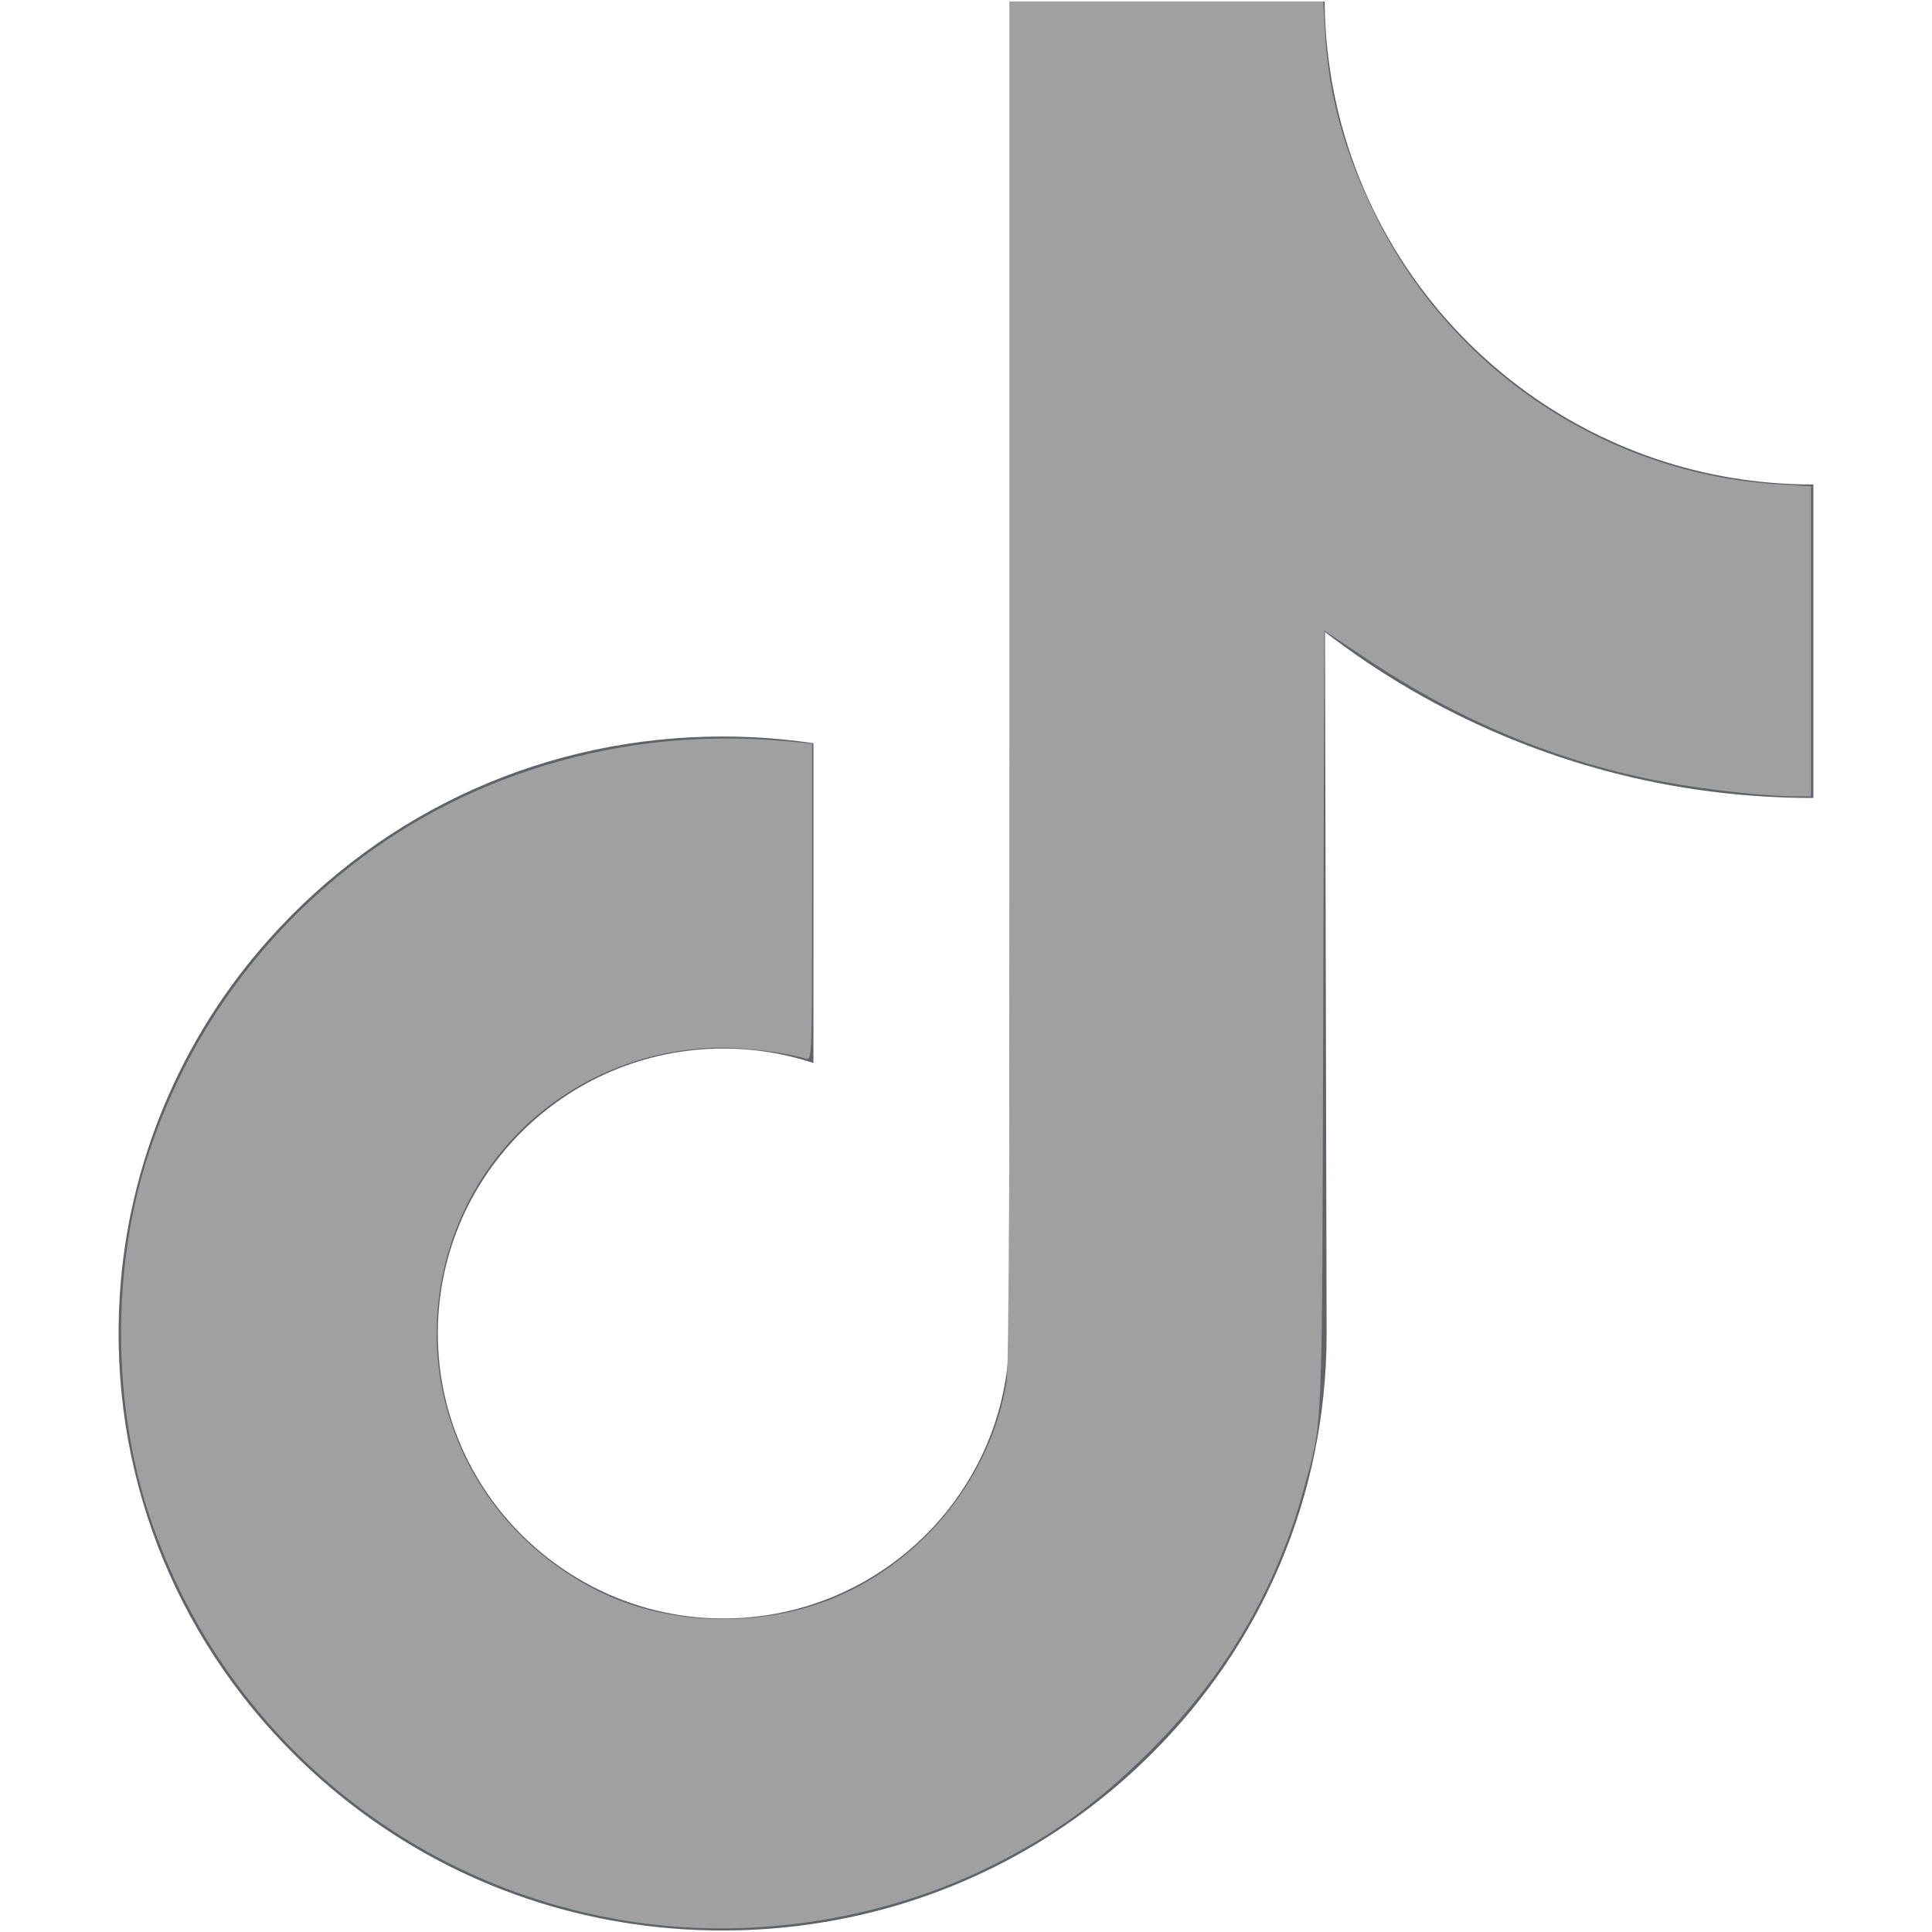
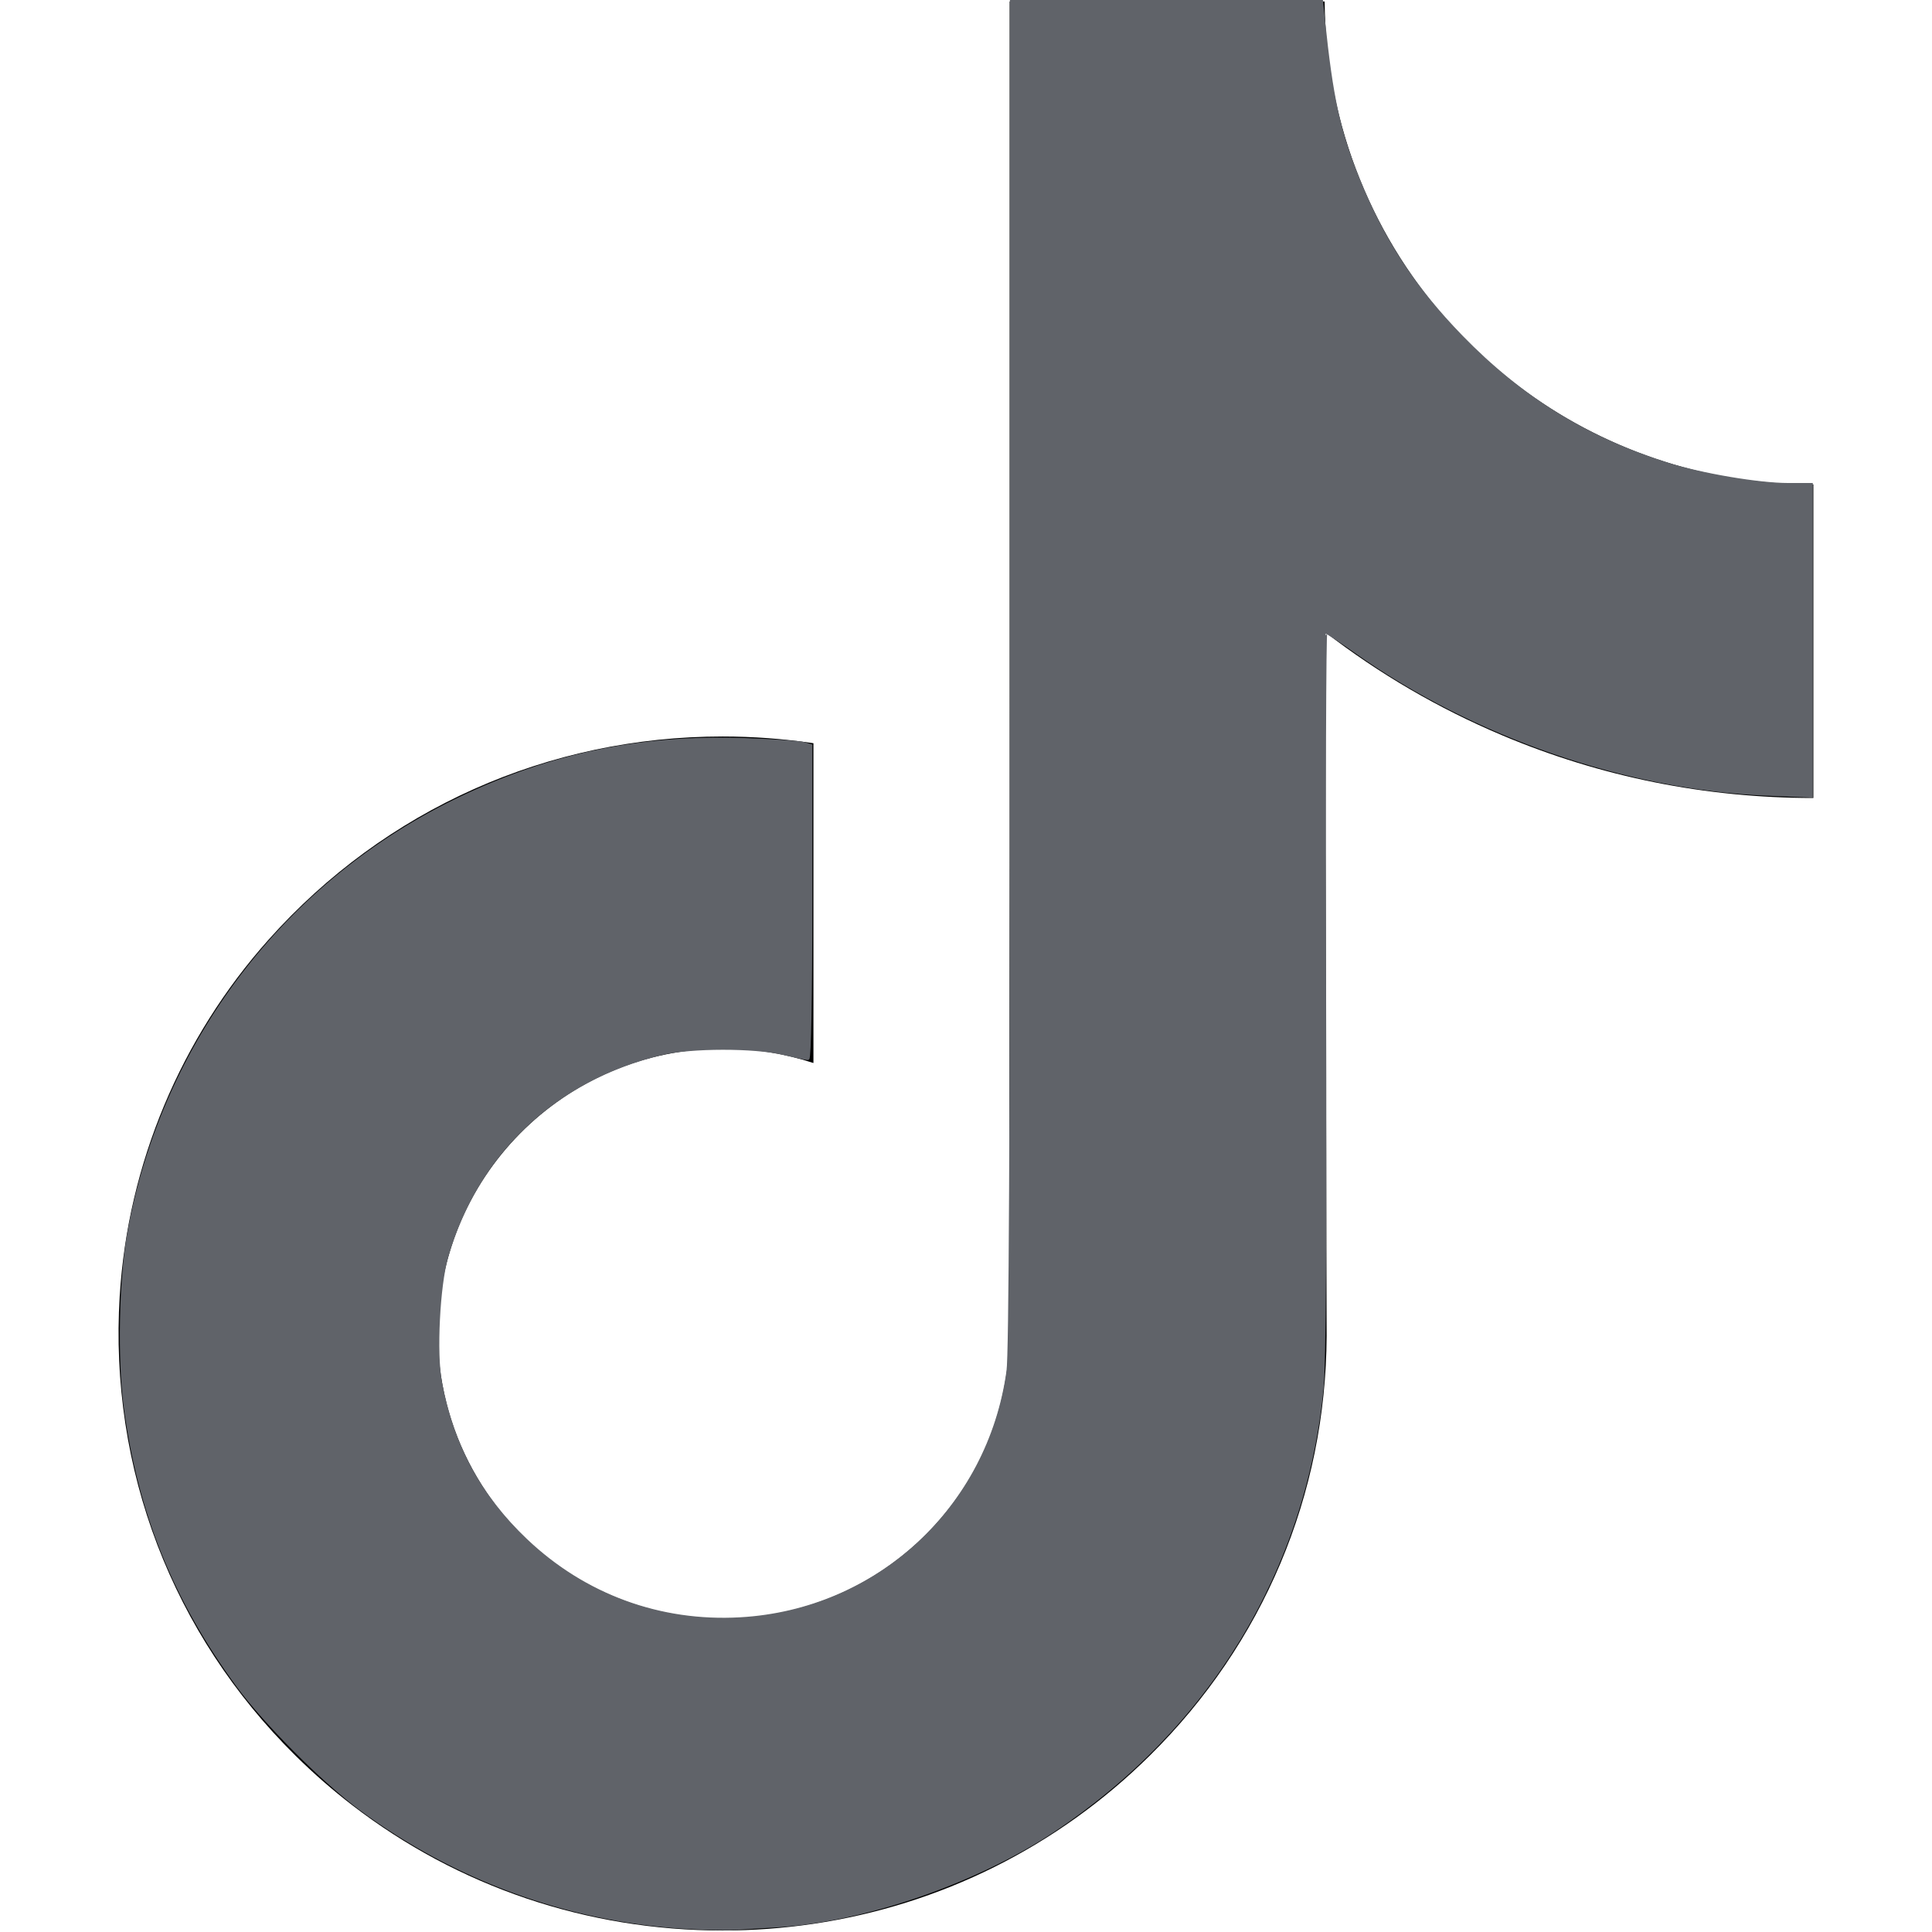
- <svg xmlns="http://www.w3.org/2000/svg" style="fill: #606369ff" version="1.1" width="512" viewBox="0 0 512 512" height="512" enable-background="new 0 0 512 512" id="Capa_1">
-   <defs id="defs60" />
-   <g id="g55">
-     <path id="path53" d="m480.32 128.39c-29.22 0-56.18-9.68-77.83-26.01-24.83-18.72-42.67-46.18-48.97-77.83-1.56-7.82-2.4-15.89-2.48-24.16h-83.47v228.08l-.1 124.93c0 33.4-21.75 61.72-51.9 71.68-8.75 2.89-18.2 4.26-28.04 3.72-12.56-.69-24.33-4.48-34.56-10.6-21.77-13.02-36.53-36.64-36.93-63.66-.63-42.23 33.51-76.66 75.71-76.66 8.33 0 16.33 1.36 23.82 3.83v-62.34-22.41c-7.9-1.17-15.94-1.78-24.07-1.78-46.19 0-89.39 19.2-120.27 53.79-23.34 26.14-37.34 59.49-39.5 94.46-2.83 45.94 13.98 89.61 46.58 121.83 4.79 4.73 9.82 9.12 15.08 13.17 27.95 21.51 62.12 33.17 98.11 33.17 8.13 0 16.17-.6 24.07-1.77 33.62-4.98 64.64-20.37 89.12-44.57 30.08-29.73 46.7-69.2 46.88-111.21l-.43-186.56c14.35 11.07 30.04 20.23 46.88 27.34 26.19 11.05 53.96 16.65 82.54 16.64v-60.61-22.49c.02.02-.22.02-.24.02z" />
+ <svg xmlns="http://www.w3.org/2000/svg" version="1.1" width="512" viewBox="0 0 512 512" height="512" enable-background="new 0 0 512 512" id="Capa_1">
+   <defs id="defs3925" />
+   <g id="g3920">
+     <path id="path3918" d="m480.32 128.39c-29.22 0-56.18-9.68-77.83-26.01-24.83-18.72-42.67-46.18-48.97-77.83-1.56-7.82-2.4-15.89-2.48-24.16h-83.47v228.08l-.1 124.93c0 33.4-21.75 61.72-51.9 71.68-8.75 2.89-18.2 4.26-28.04 3.72-12.56-.69-24.33-4.48-34.56-10.6-21.77-13.02-36.53-36.64-36.93-63.66-.63-42.23 33.51-76.66 75.71-76.66 8.33 0 16.33 1.36 23.82 3.83v-62.34-22.41c-7.9-1.17-15.94-1.78-24.07-1.78-46.19 0-89.39 19.2-120.27 53.79-23.34 26.14-37.34 59.49-39.5 94.46-2.83 45.94 13.98 89.61 46.58 121.83 4.79 4.73 9.82 9.12 15.08 13.17 27.95 21.51 62.12 33.17 98.11 33.17 8.13 0 16.17-.6 24.07-1.77 33.62-4.98 64.64-20.37 89.12-44.57 30.08-29.73 46.7-69.2 46.88-111.21l-.43-186.56c14.35 11.07 30.04 20.23 46.88 27.34 26.19 11.05 53.96 16.65 82.54 16.64v-60.61-22.49c.02.02-.22.02-.24.02z" />
  </g>
-   <path id="path1543" d="M 181.073,510.723 C 116.115,506.514 60.314,463.606 39.7,402.015 29.587,371.798 29.549,335.087 39.6,305.085 49.217,276.38 66.097,251.757 89.496,232.301 121.947,205.318 164.782,192.387 208.338,196.427 l 6.868,0.637 v 42.012 c 0,40.478 -0.056,41.994 -1.538,41.524 -4.853,-1.54 -15.435,-2.954 -22.109,-2.954 -33.307,0 -62.557,21.371 -72.352,52.865 -11.185,35.962 5.12,73.886 39.141,91.039 18.465,9.31 43.132,10.047 62.762,1.874 23.842,-9.925 41.72,-32.443 45.678,-57.532 0.564,-3.574 0.856,-66.538 0.86,-185.444 L 267.655,0.416 h 41.499 41.499 l 0.535,8.95 c 0.974,16.289 5.214,31.43 13.466,48.078 20.233,40.822 61.249,68.127 106.498,70.895 l 8.796,0.538 v 41.083 41.083 l -4.371,-0.002 c -7.64,-0.005 -23.156,-1.712 -34.466,-3.791 -27.423,-5.042 -54.017,-16.015 -78.626,-32.444 l -11.523,-7.692 -0.303,103.344 c -0.33,112.618 -0.032,105.398 -5.125,124.093 -7.425,27.256 -21.504,50.821 -42.595,71.299 -13.04,12.66 -24.151,20.578 -40.077,28.557 -24.464,12.257 -53.877,18.125 -81.789,16.316 z" style="fill:#a0a0a0;stroke:none;stroke-width:0.833" />
+   <path id="path3931" d="M 180.779,510.702 C 150.108,508.726 120.562,497.865 95.584,479.386 85.711,472.081 70.261,456.59 63.038,446.753 46.292,423.949 36.863,400.577 33.193,372.779 c -1.658,-12.559 -1.24,-33.676 0.904,-45.714 9.004,-50.549 41.696,-93.492 87.977,-115.563 24.329,-11.602 48.007,-16.474 75.328,-15.499 7.543,0.269 14.556,0.738 15.584,1.042 l 1.87,0.552 v 41.462 c 0,25.258 -0.305,41.462 -0.78,41.462 -0.429,0 -3.327,-0.612 -6.442,-1.36 -7.676,-1.844 -24.472,-1.829 -32.259,0.028 -28.266,6.74 -49.04,26.365 -56.995,53.84 -2.215,7.65 -3.116,25.652 -1.668,33.309 3.19,16.863 10.422,30.201 22.698,41.862 15.453,14.678 35.464,22.02 56.744,20.817 36.459,-2.06 65.952,-29.332 70.993,-65.647 0.626,-4.512 0.903,-61.043 0.903,-184.727 V 0.416 h 41.083 41.083 l 0.495,4.779 c 2.156,20.802 4.017,29.348 9.189,42.182 6.598,16.373 14.784,28.893 27.339,41.811 15.872,16.332 33.161,27.027 54.674,33.823 8.961,2.831 24.17,5.405 31.933,5.405 H 480 v 41.27 41.27 l -11.844,-0.5 c -37.138,-1.569 -77.448,-15.514 -108.619,-37.577 -4.194,-2.969 -7.887,-5.398 -8.205,-5.398 -0.318,-9e-5 -0.46,42.919 -0.315,95.377 0.18,65.314 -0.026,98.39 -0.656,104.935 -4.629,48.118 -30.197,90.173 -71.425,117.482 -20.383,13.501 -49.871,23.654 -72.808,25.068 -4.113,0.254 -9.348,0.577 -11.634,0.718 -2.286,0.142 -8.457,-0.02 -13.714,-0.358 z" style="fill:#606369;stroke:#606369;stroke-width:0.831;stroke-miterlimit:4;stroke-dasharray:none" />
</svg>
